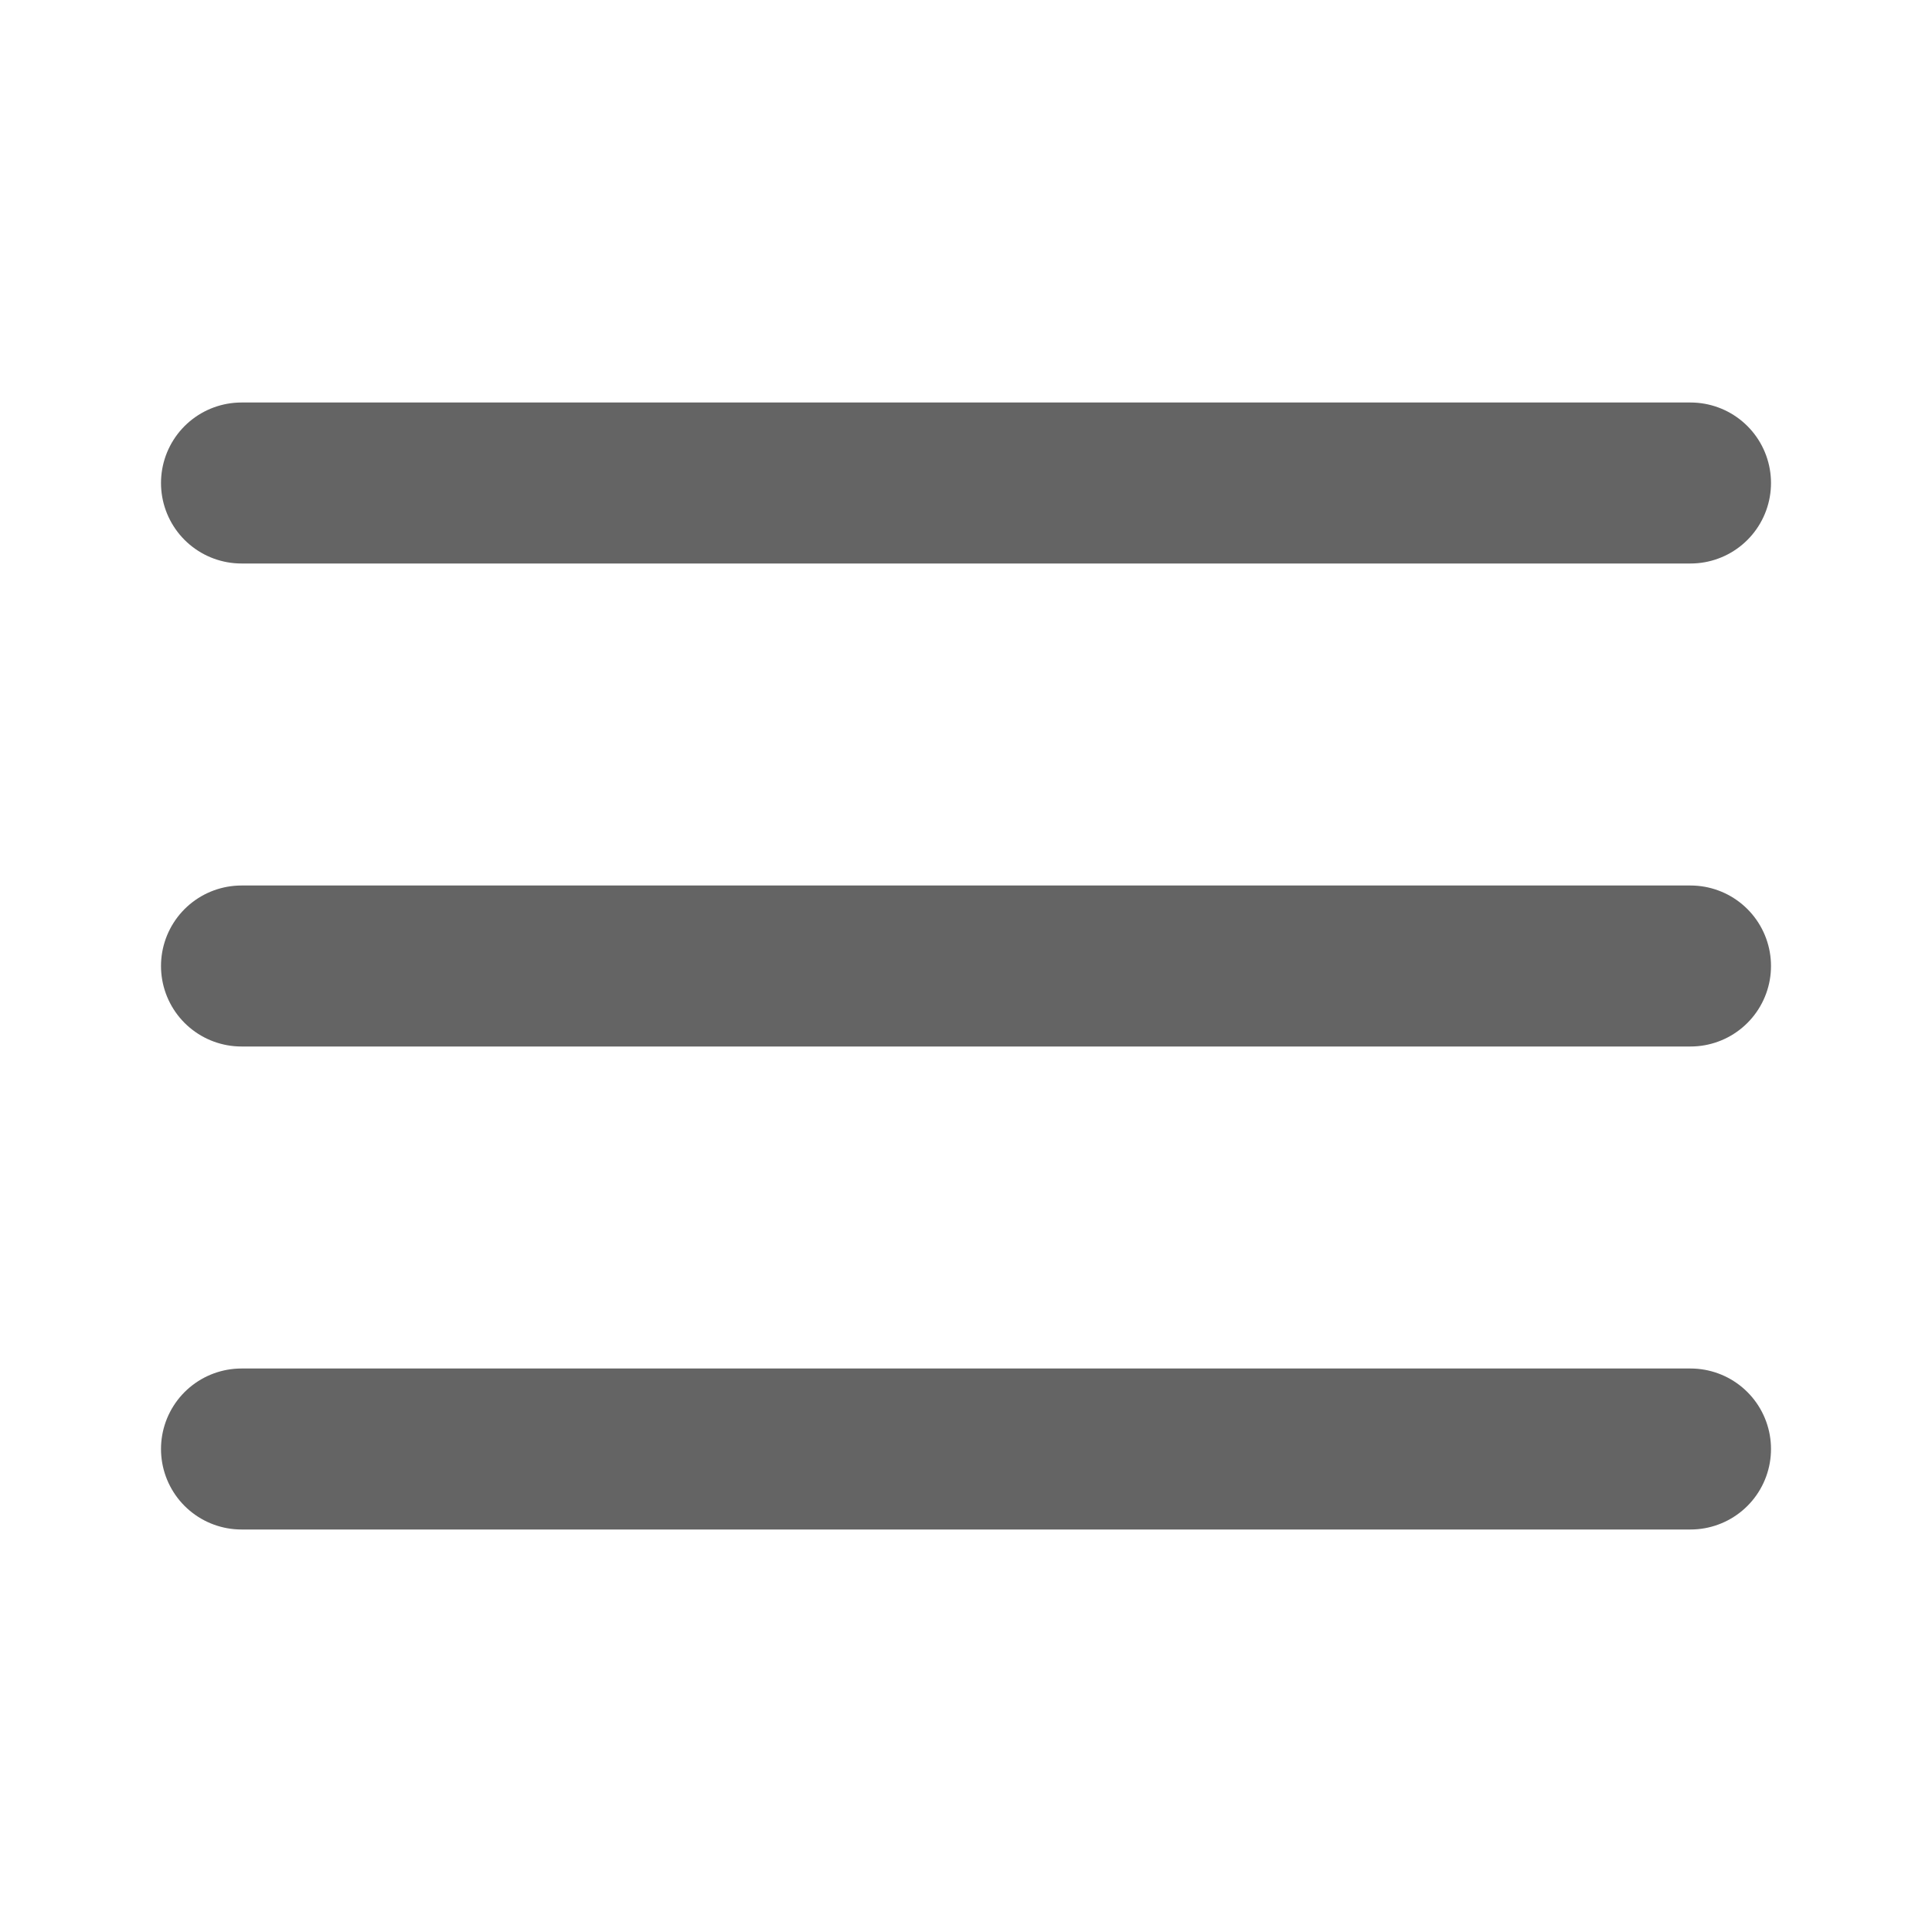
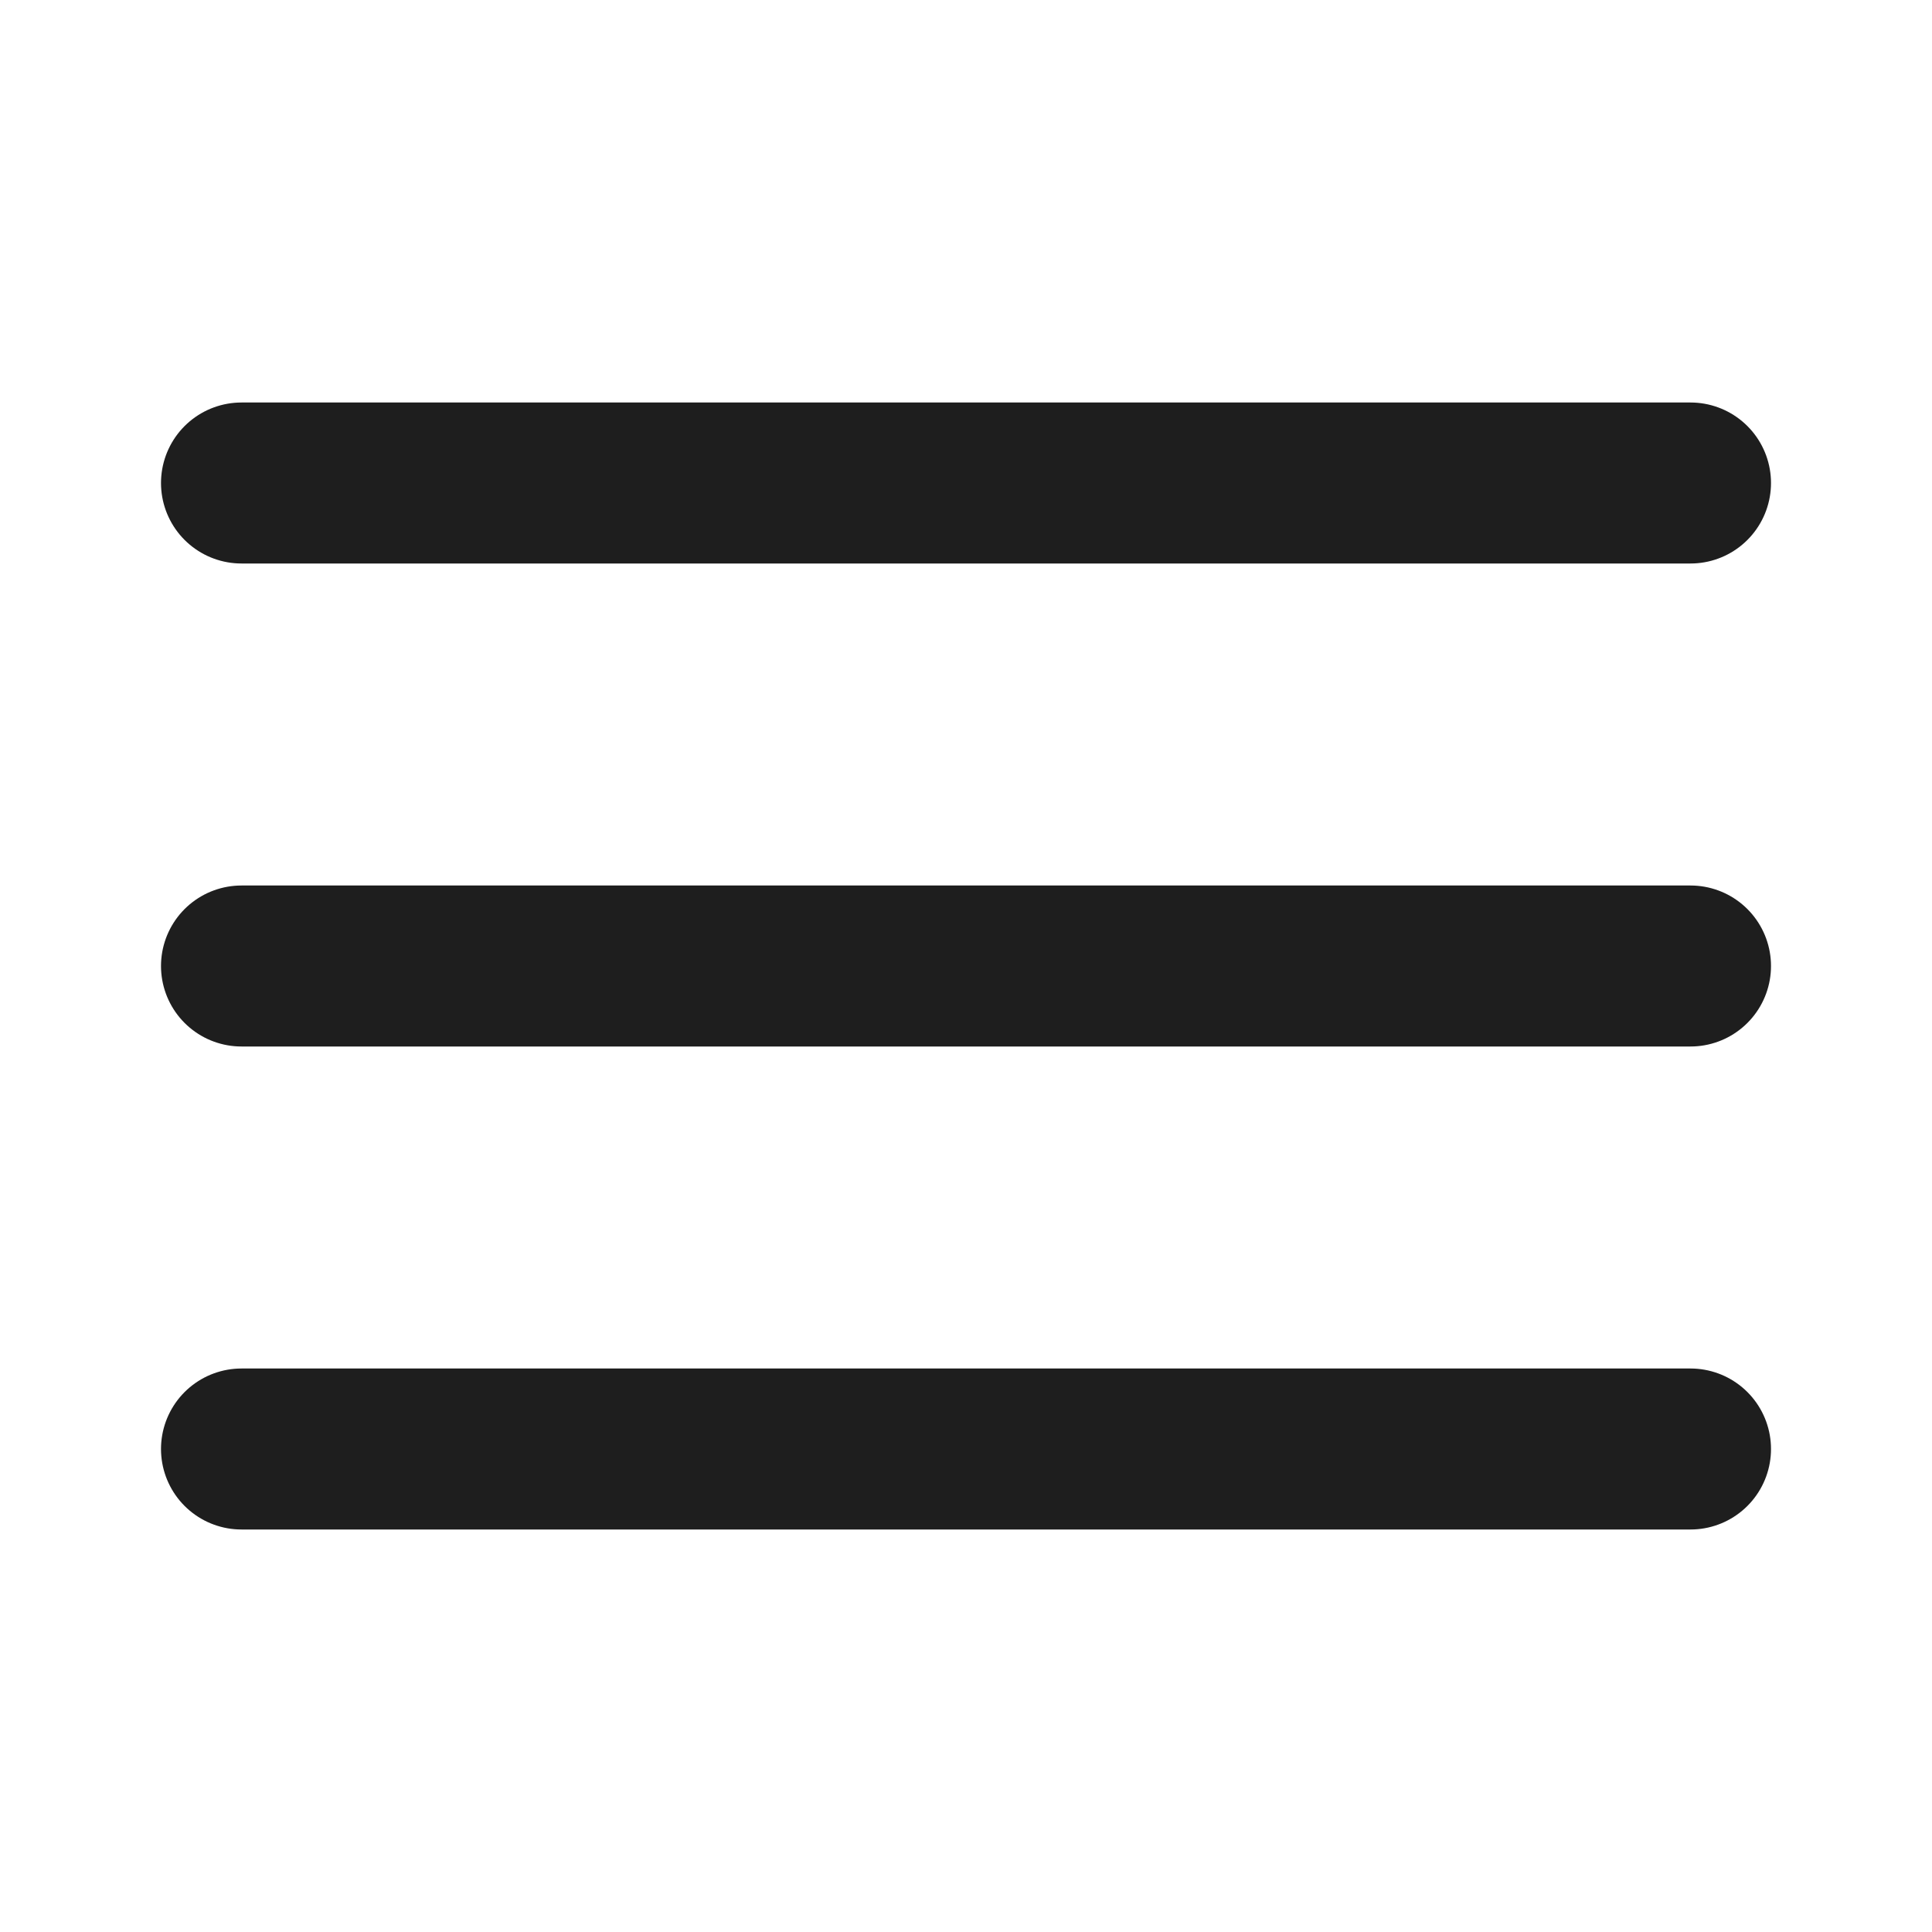
- <svg xmlns="http://www.w3.org/2000/svg" width="24" height="24" viewBox="0 0 24 24" fill="none" stroke="rgb(100,100,100)" stroke-width="2" stroke-linecap="round" stroke-linejoin="round" class="feather feather-menu">
+ <svg xmlns="http://www.w3.org/2000/svg" width="24" height="24" viewBox="0 0 24 24" fill="none" stroke="rgb(30,30,30)" stroke-width="2" stroke-linecap="round" stroke-linejoin="round" class="feather feather-menu">
  <line x1="3" y1="12" x2="21" y2="12" />
  <line x1="3" y1="6" x2="21" y2="6" />
  <line x1="3" y1="18" x2="21" y2="18" />
</svg>
